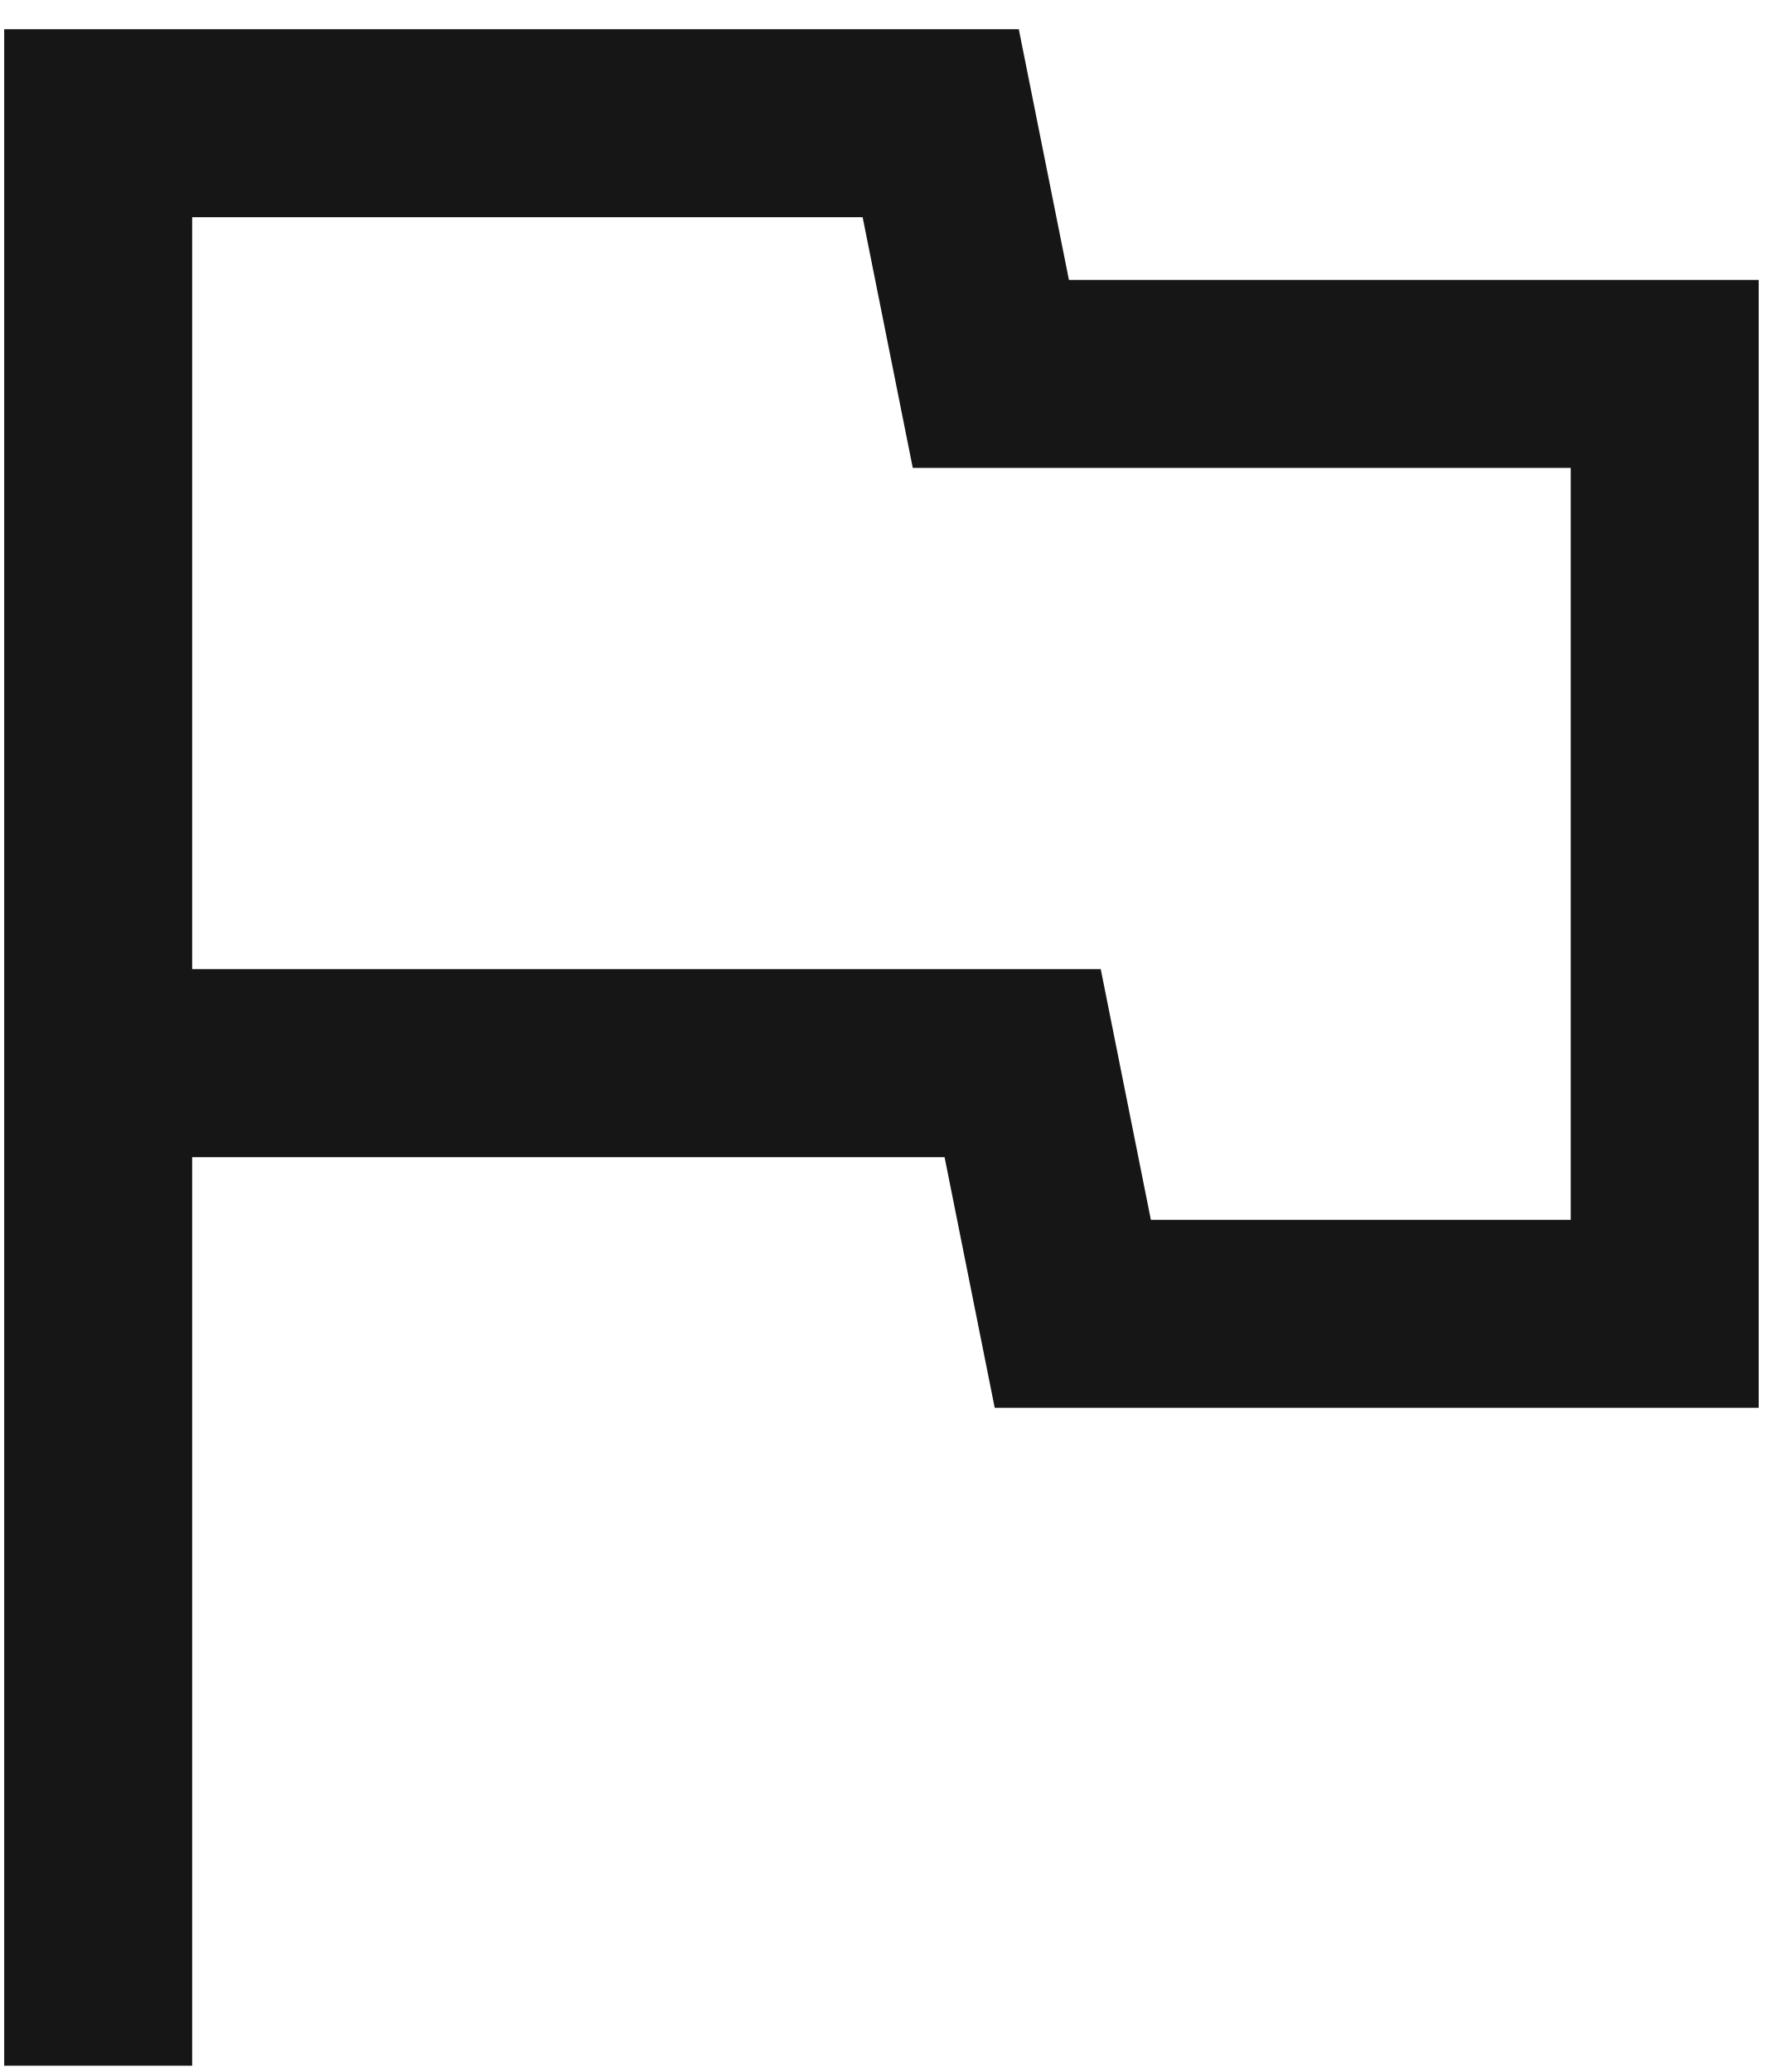
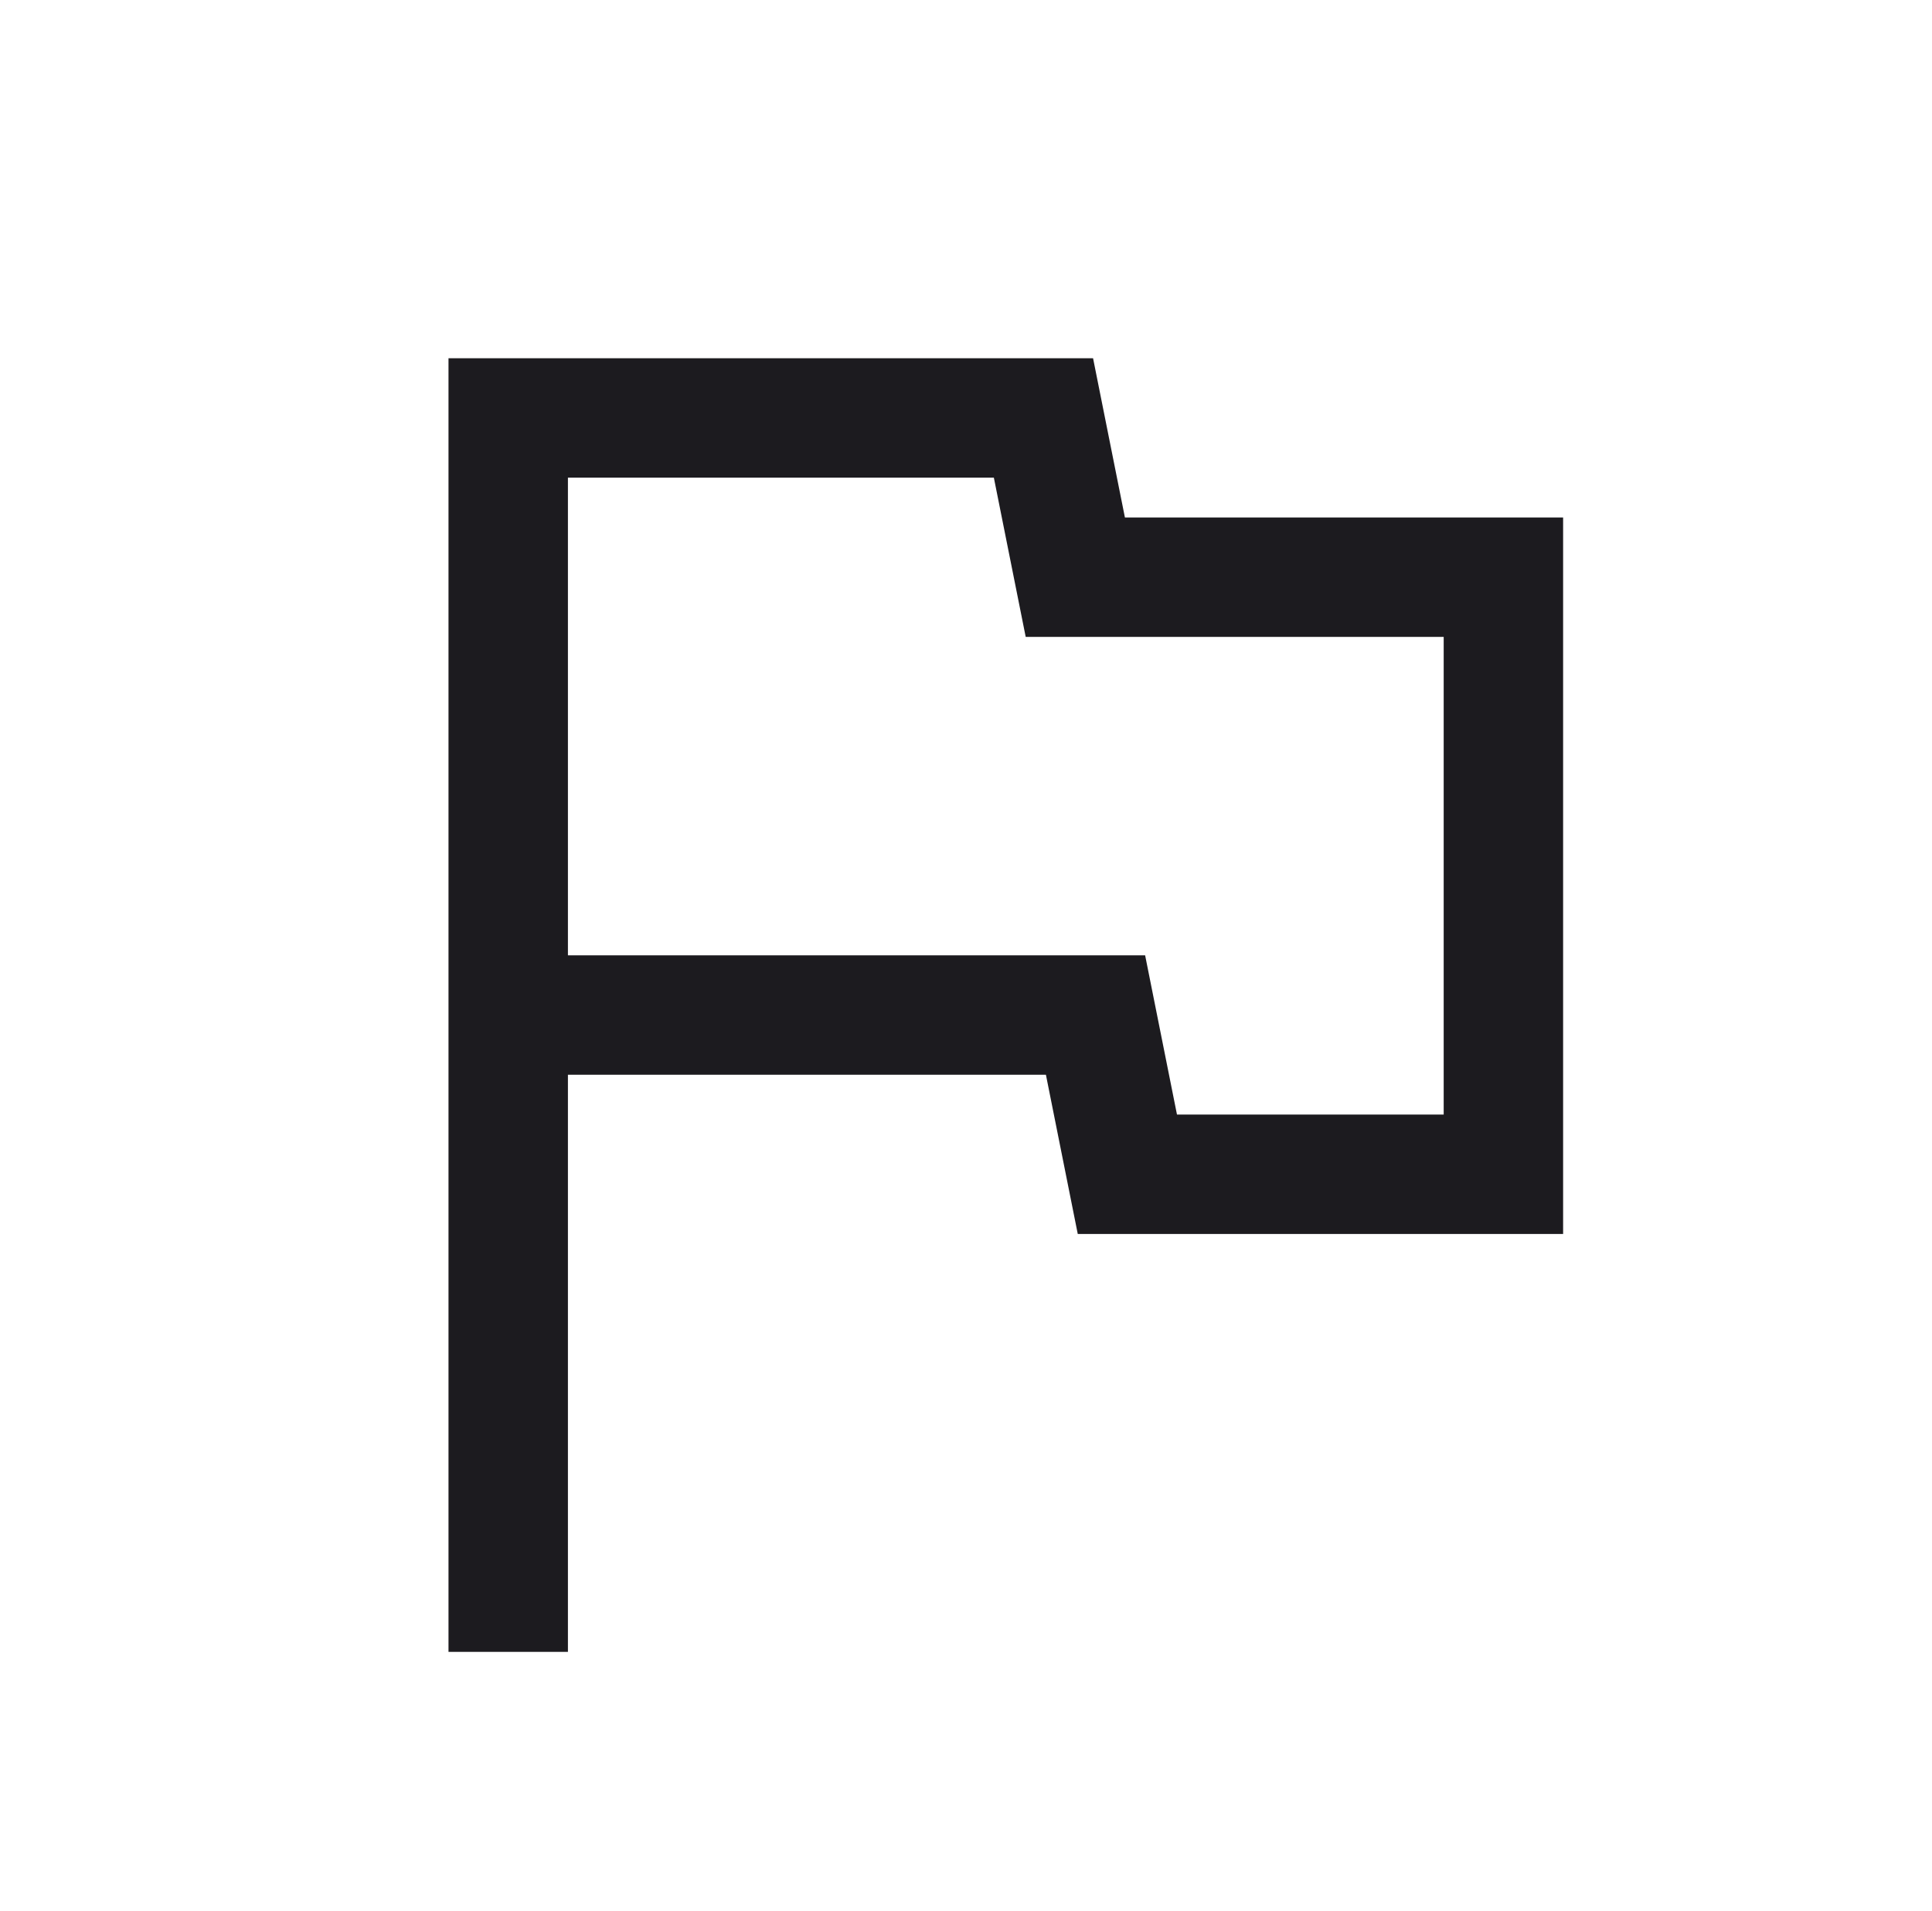
- <svg xmlns="http://www.w3.org/2000/svg" width="53" height="62" viewBox="0 0 53 62" fill="none">
-   <path d="M0.125 61.812V0.875H30.485L31.985 8.375H52.625V42.125H29.764L28.264 34.625H5.75V61.812H0.125ZM34.437 36.5H47V14H27.312L25.812 6.5H5.75V29H32.937L34.437 36.5Z" fill="#161616" />
+ <svg xmlns="http://www.w3.org/2000/svg" width="91" height="90" viewBox="0 0 91 90" fill="none">
+   <mask id="mask0_171_187" style="mask-type:alpha" maskUnits="userSpaceOnUse" x="0" y="0" width="91" height="90">
+     <rect x="0.5" width="90" height="90" fill="#D9D9D9" />
+   </mask>
+   <g mask="url(#mask0_171_187)">
+     <path d="M21.125 77.812V16.875H51.485L52.985 24.375H73.625V58.125H50.764L49.264 50.625H26.75V77.812H21.125ZM55.437 52.5H68V30H48.312L46.812 22.5H26.75V45H53.937L55.437 52.5Z" fill="#1C1B1F" />
+   </g>
</svg>
